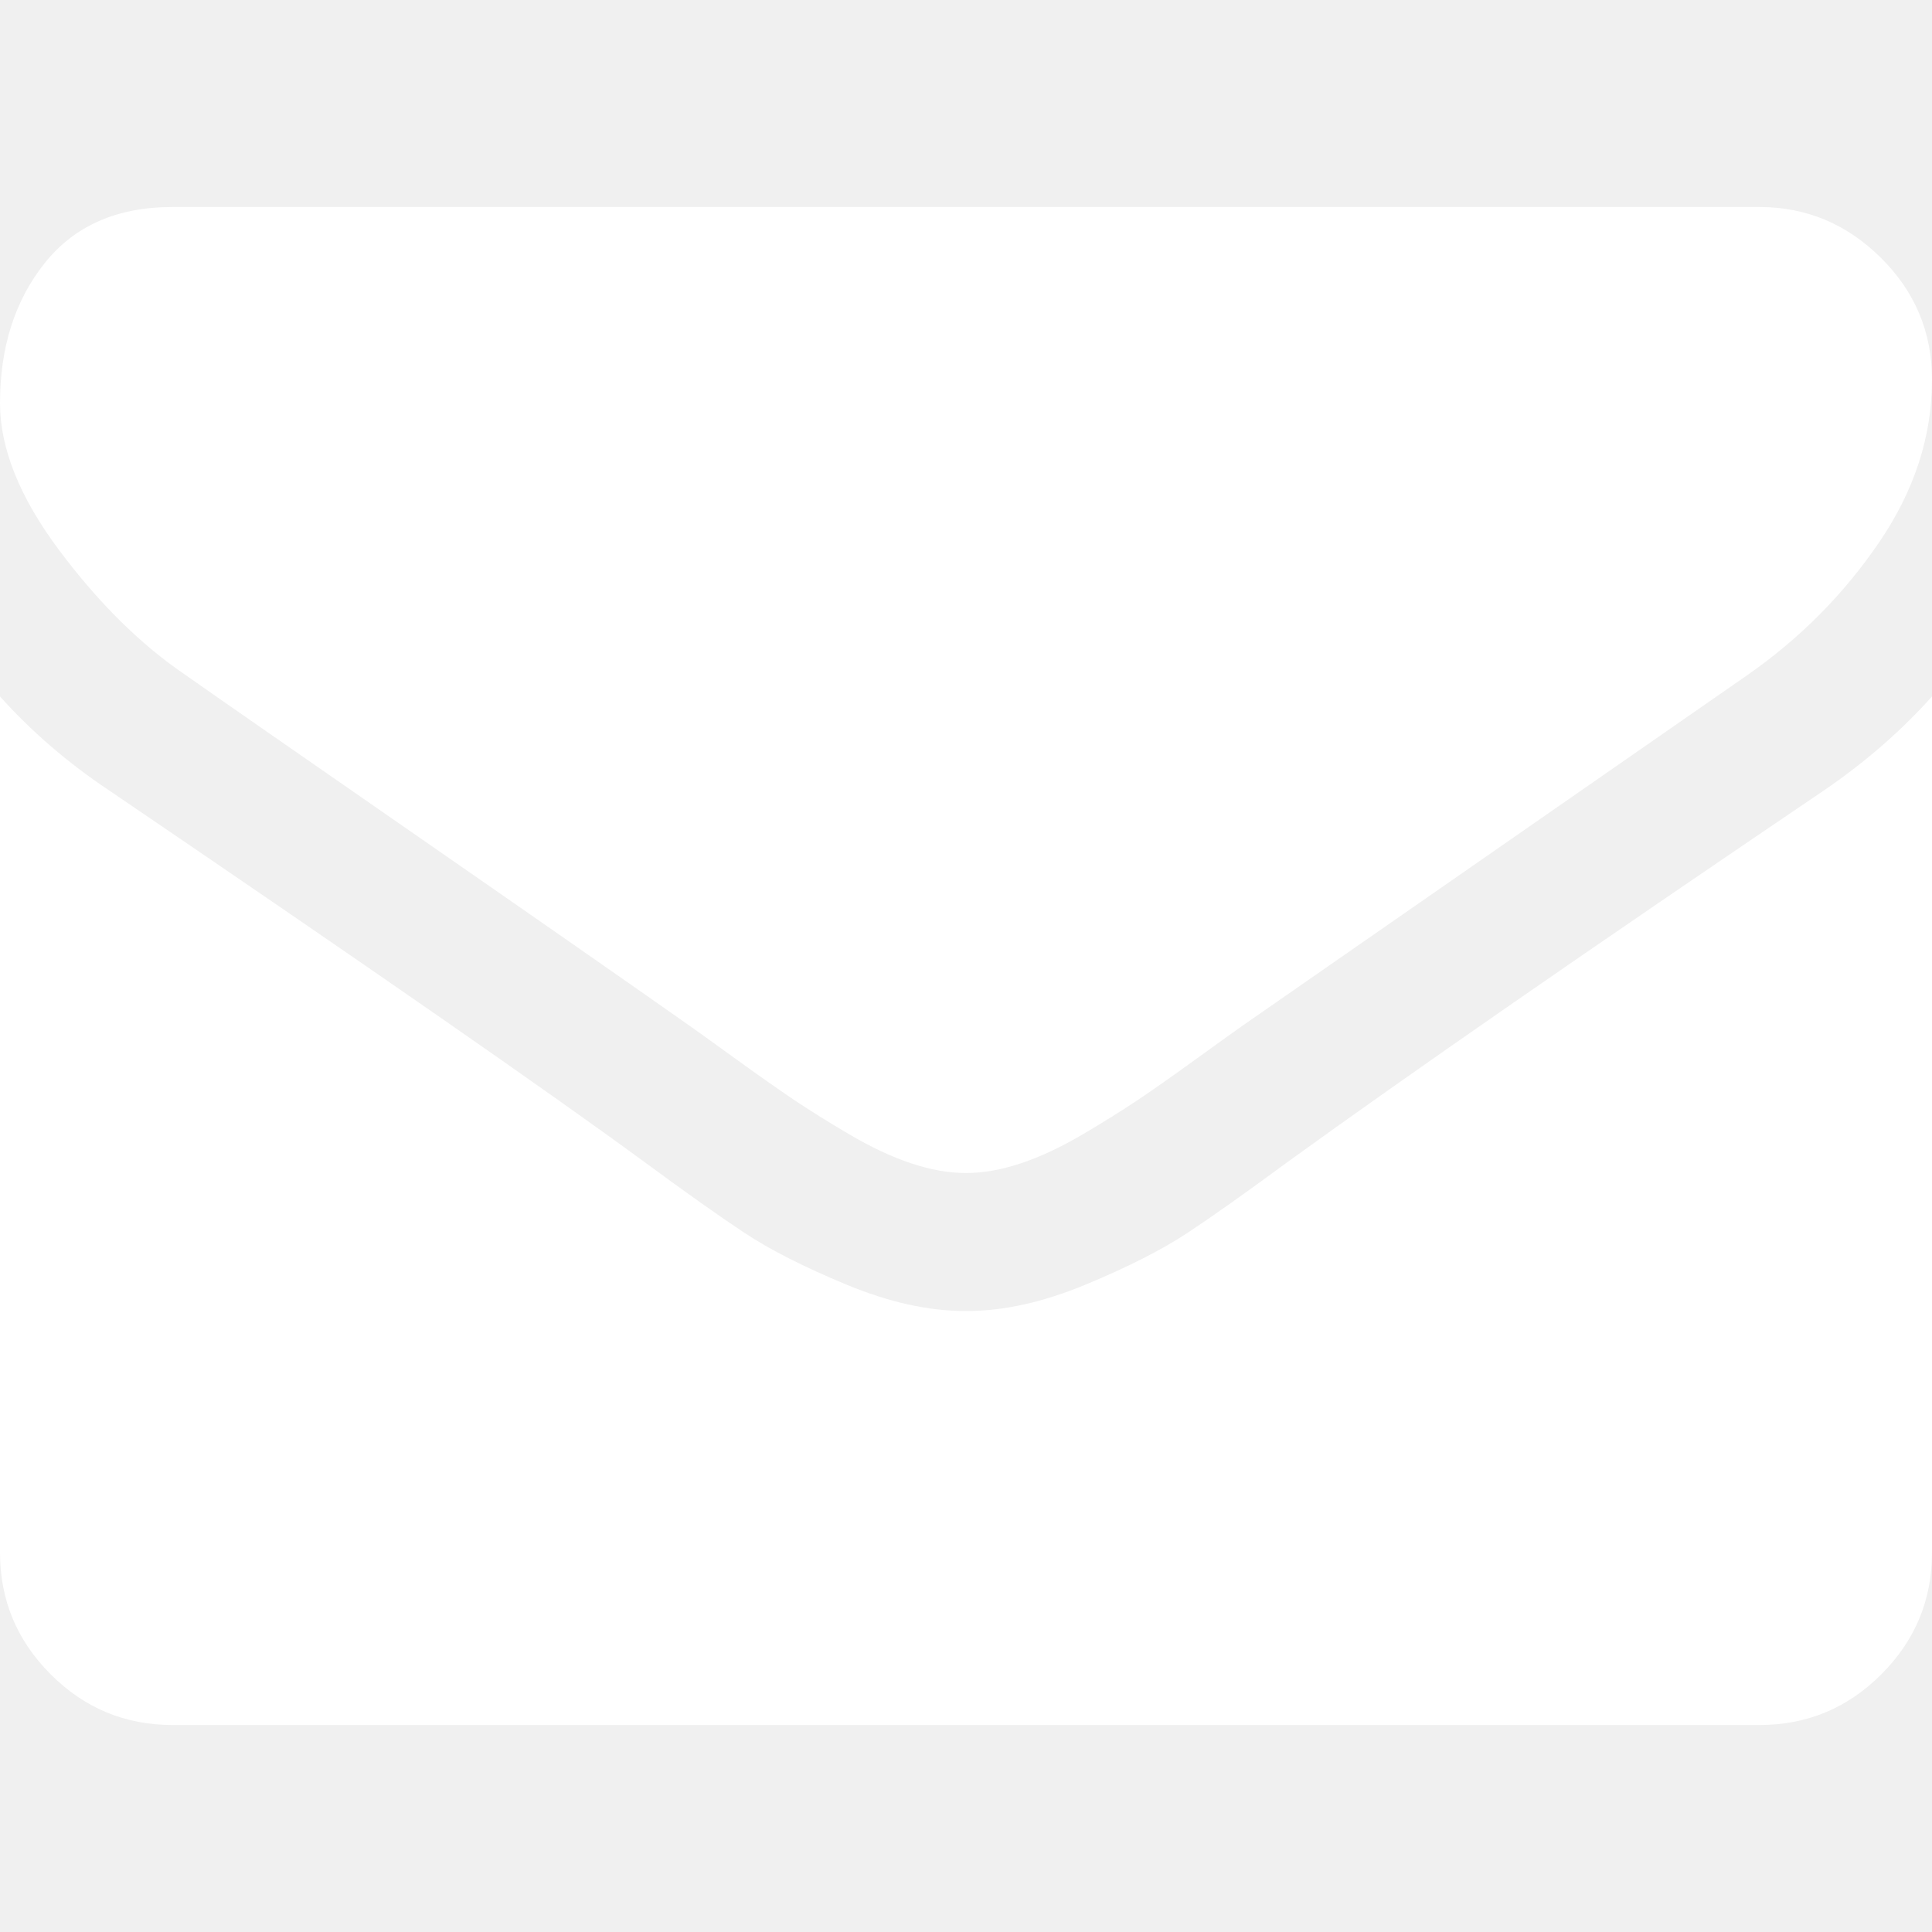
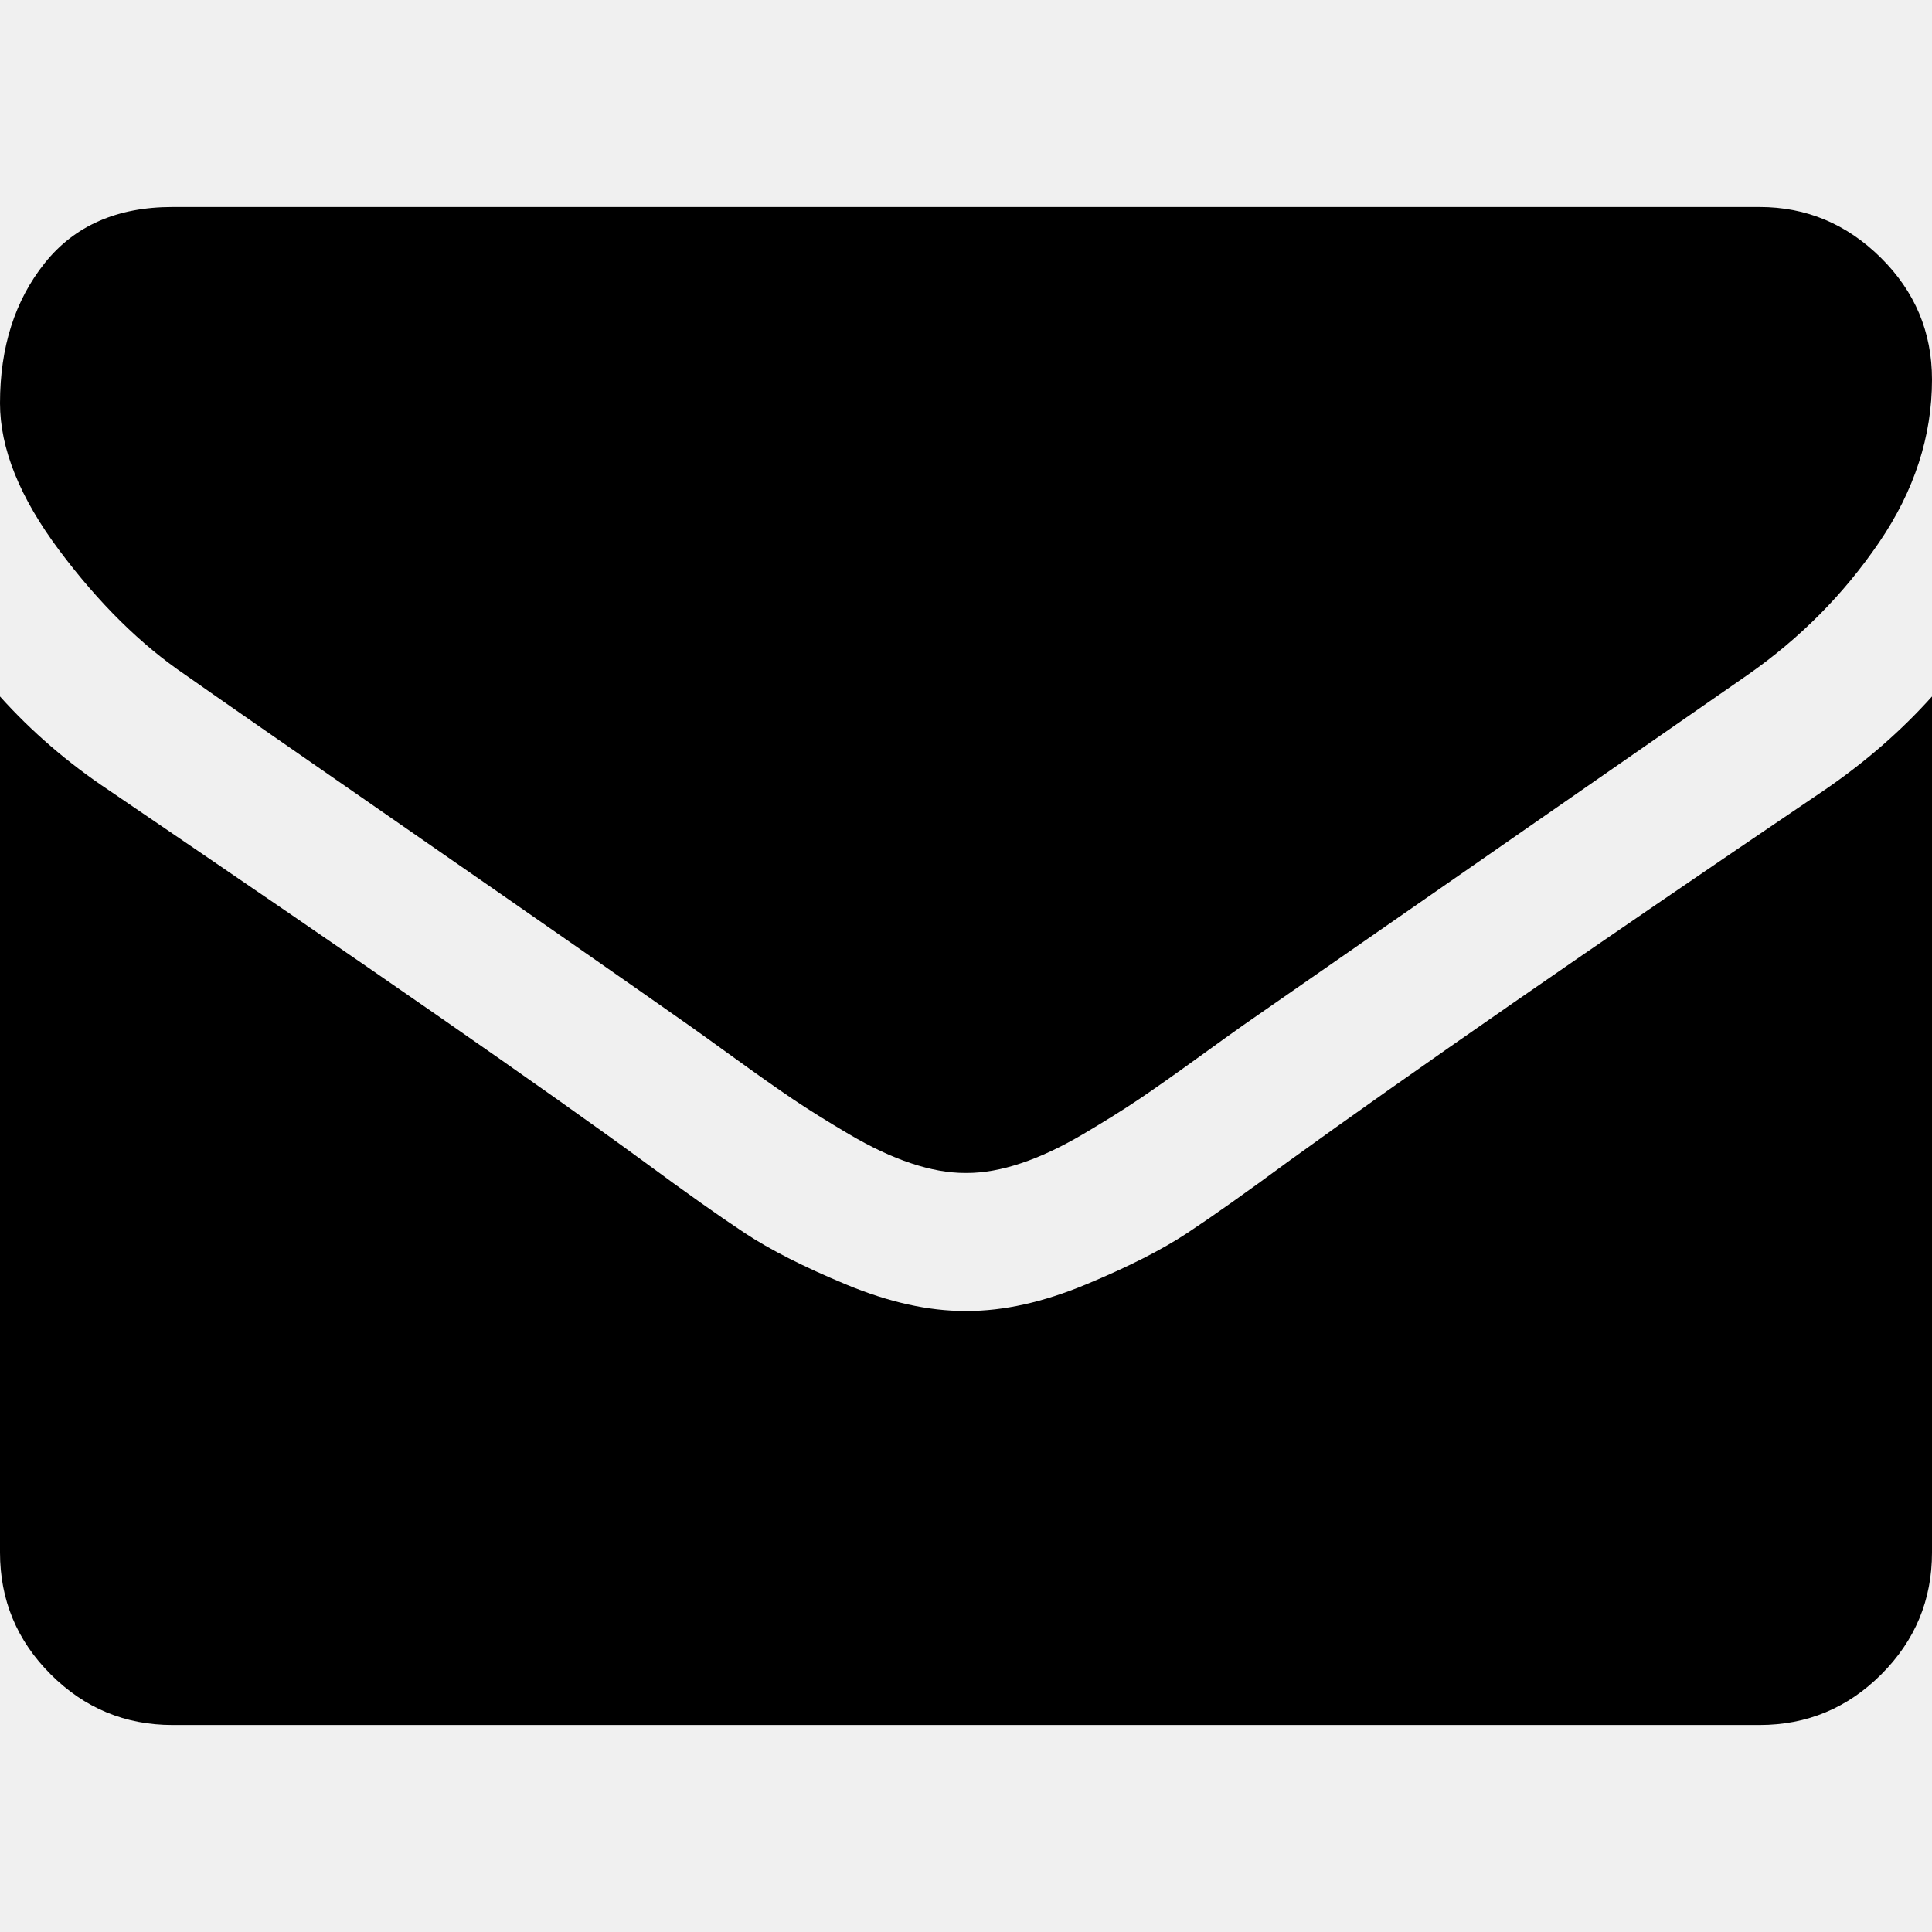
<svg xmlns="http://www.w3.org/2000/svg" version="1.1" id="Capa_1" x="0px" y="0px" viewBox="0 0 511.626 511.626" style="enable-background:new 0 0 511.626 511.626;" xml:space="preserve">
  <g>
    <g>
-       <path d="M49.106,178.729c6.472,4.567,25.981,18.131,58.528,40.685c32.548,22.554,57.482,39.92,74.803,52.099    c1.903,1.335,5.946,4.237,12.131,8.71c6.186,4.476,11.326,8.093,15.416,10.852c4.093,2.758,9.041,5.852,14.849,9.277    c5.806,3.422,11.279,5.996,16.418,7.7c5.14,1.718,9.898,2.569,14.275,2.569h0.287h0.288c4.377,0,9.137-0.852,14.277-2.569    c5.137-1.704,10.615-4.281,16.416-7.7c5.804-3.429,10.752-6.52,14.845-9.277c4.093-2.759,9.229-6.376,15.417-10.852    c6.184-4.477,10.232-7.375,12.135-8.71c17.508-12.179,62.051-43.11,133.615-92.79c13.894-9.703,25.502-21.411,34.827-35.116    c9.332-13.699,13.993-28.07,13.993-43.105c0-12.564-4.523-23.319-13.565-32.264c-9.041-8.947-19.749-13.418-32.117-13.418H45.679    c-14.655,0-25.933,4.948-33.832,14.844C3.949,79.562,0,91.934,0,106.779c0,11.991,5.236,24.985,15.703,38.974    C26.169,159.743,37.307,170.736,49.106,178.729z" fill="#FFFFFF" />
-       <path d="M483.072,209.275c-62.424,42.251-109.824,75.087-142.177,98.501c-10.849,7.991-19.65,14.229-26.409,18.699    c-6.759,4.473-15.748,9.041-26.98,13.702c-11.228,4.668-21.692,6.995-31.401,6.995h-0.291h-0.287    c-9.707,0-20.177-2.327-31.405-6.995c-11.228-4.661-20.223-9.229-26.98-13.702c-6.755-4.47-15.559-10.708-26.407-18.699    c-25.697-18.842-72.995-51.68-141.896-98.501C17.987,202.047,8.375,193.762,0,184.437v226.685c0,12.57,4.471,23.319,13.418,32.265    c8.945,8.949,19.701,13.422,32.264,13.422h420.266c12.56,0,23.315-4.473,32.261-13.422c8.949-8.949,13.418-19.694,13.418-32.265    V184.437C503.441,193.569,493.927,201.854,483.072,209.275z" fill="#FFFFFF" />
+       <path d="M49.106,178.729c6.472,4.567,25.981,18.131,58.528,40.685c32.548,22.554,57.482,39.92,74.803,52.099    c1.903,1.335,5.946,4.237,12.131,8.71c6.186,4.476,11.326,8.093,15.416,10.852c4.093,2.758,9.041,5.852,14.849,9.277    c5.806,3.422,11.279,5.996,16.418,7.7c5.14,1.718,9.898,2.569,14.275,2.569h0.287h0.288c4.377,0,9.137-0.852,14.277-2.569    c5.137-1.704,10.615-4.281,16.416-7.7c5.804-3.429,10.752-6.52,14.845-9.277c4.093-2.759,9.229-6.376,15.417-10.852    c6.184-4.477,10.232-7.375,12.135-8.71c17.508-12.179,62.051-43.11,133.615-92.79c13.894-9.703,25.502-21.411,34.827-35.116    c9.332-13.699,13.993-28.07,13.993-43.105c0-12.564-4.523-23.319-13.565-32.264c-9.041-8.947-19.749-13.418-32.117-13.418H45.679    c-14.655,0-25.933,4.948-33.832,14.844C3.949,79.562,0,91.934,0,106.779c0,11.991,5.236,24.985,15.703,38.974    C26.169,159.743,37.307,170.736,49.106,178.729z" />
+       <path d="M483.072,209.275c-62.424,42.251-109.824,75.087-142.177,98.501c-10.849,7.991-19.65,14.229-26.409,18.699    c-6.759,4.473-15.748,9.041-26.98,13.702c-11.228,4.668-21.692,6.995-31.401,6.995h-0.291h-0.287    c-9.707,0-20.177-2.327-31.405-6.995c-11.228-4.661-20.223-9.229-26.98-13.702c-6.755-4.47-15.559-10.708-26.407-18.699    c-25.697-18.842-72.995-51.68-141.896-98.501C17.987,202.047,8.375,193.762,0,184.437v226.685c0,12.57,4.471,23.319,13.418,32.265    c8.945,8.949,19.701,13.422,32.264,13.422h420.266c12.56,0,23.315-4.473,32.261-13.422c8.949-8.949,13.418-19.694,13.418-32.265    V184.437C503.441,193.569,493.927,201.854,483.072,209.275z" />
    </g>
  </g>
  <g>
</g>
  <g>
</g>
  <g>
</g>
  <g>
</g>
  <g>
</g>
  <g>
</g>
  <g>
</g>
  <g>
</g>
  <g>
</g>
  <g>
</g>
  <g>
</g>
  <g>
</g>
  <g>
</g>
  <g>
</g>
  <g>
</g>
</svg>
